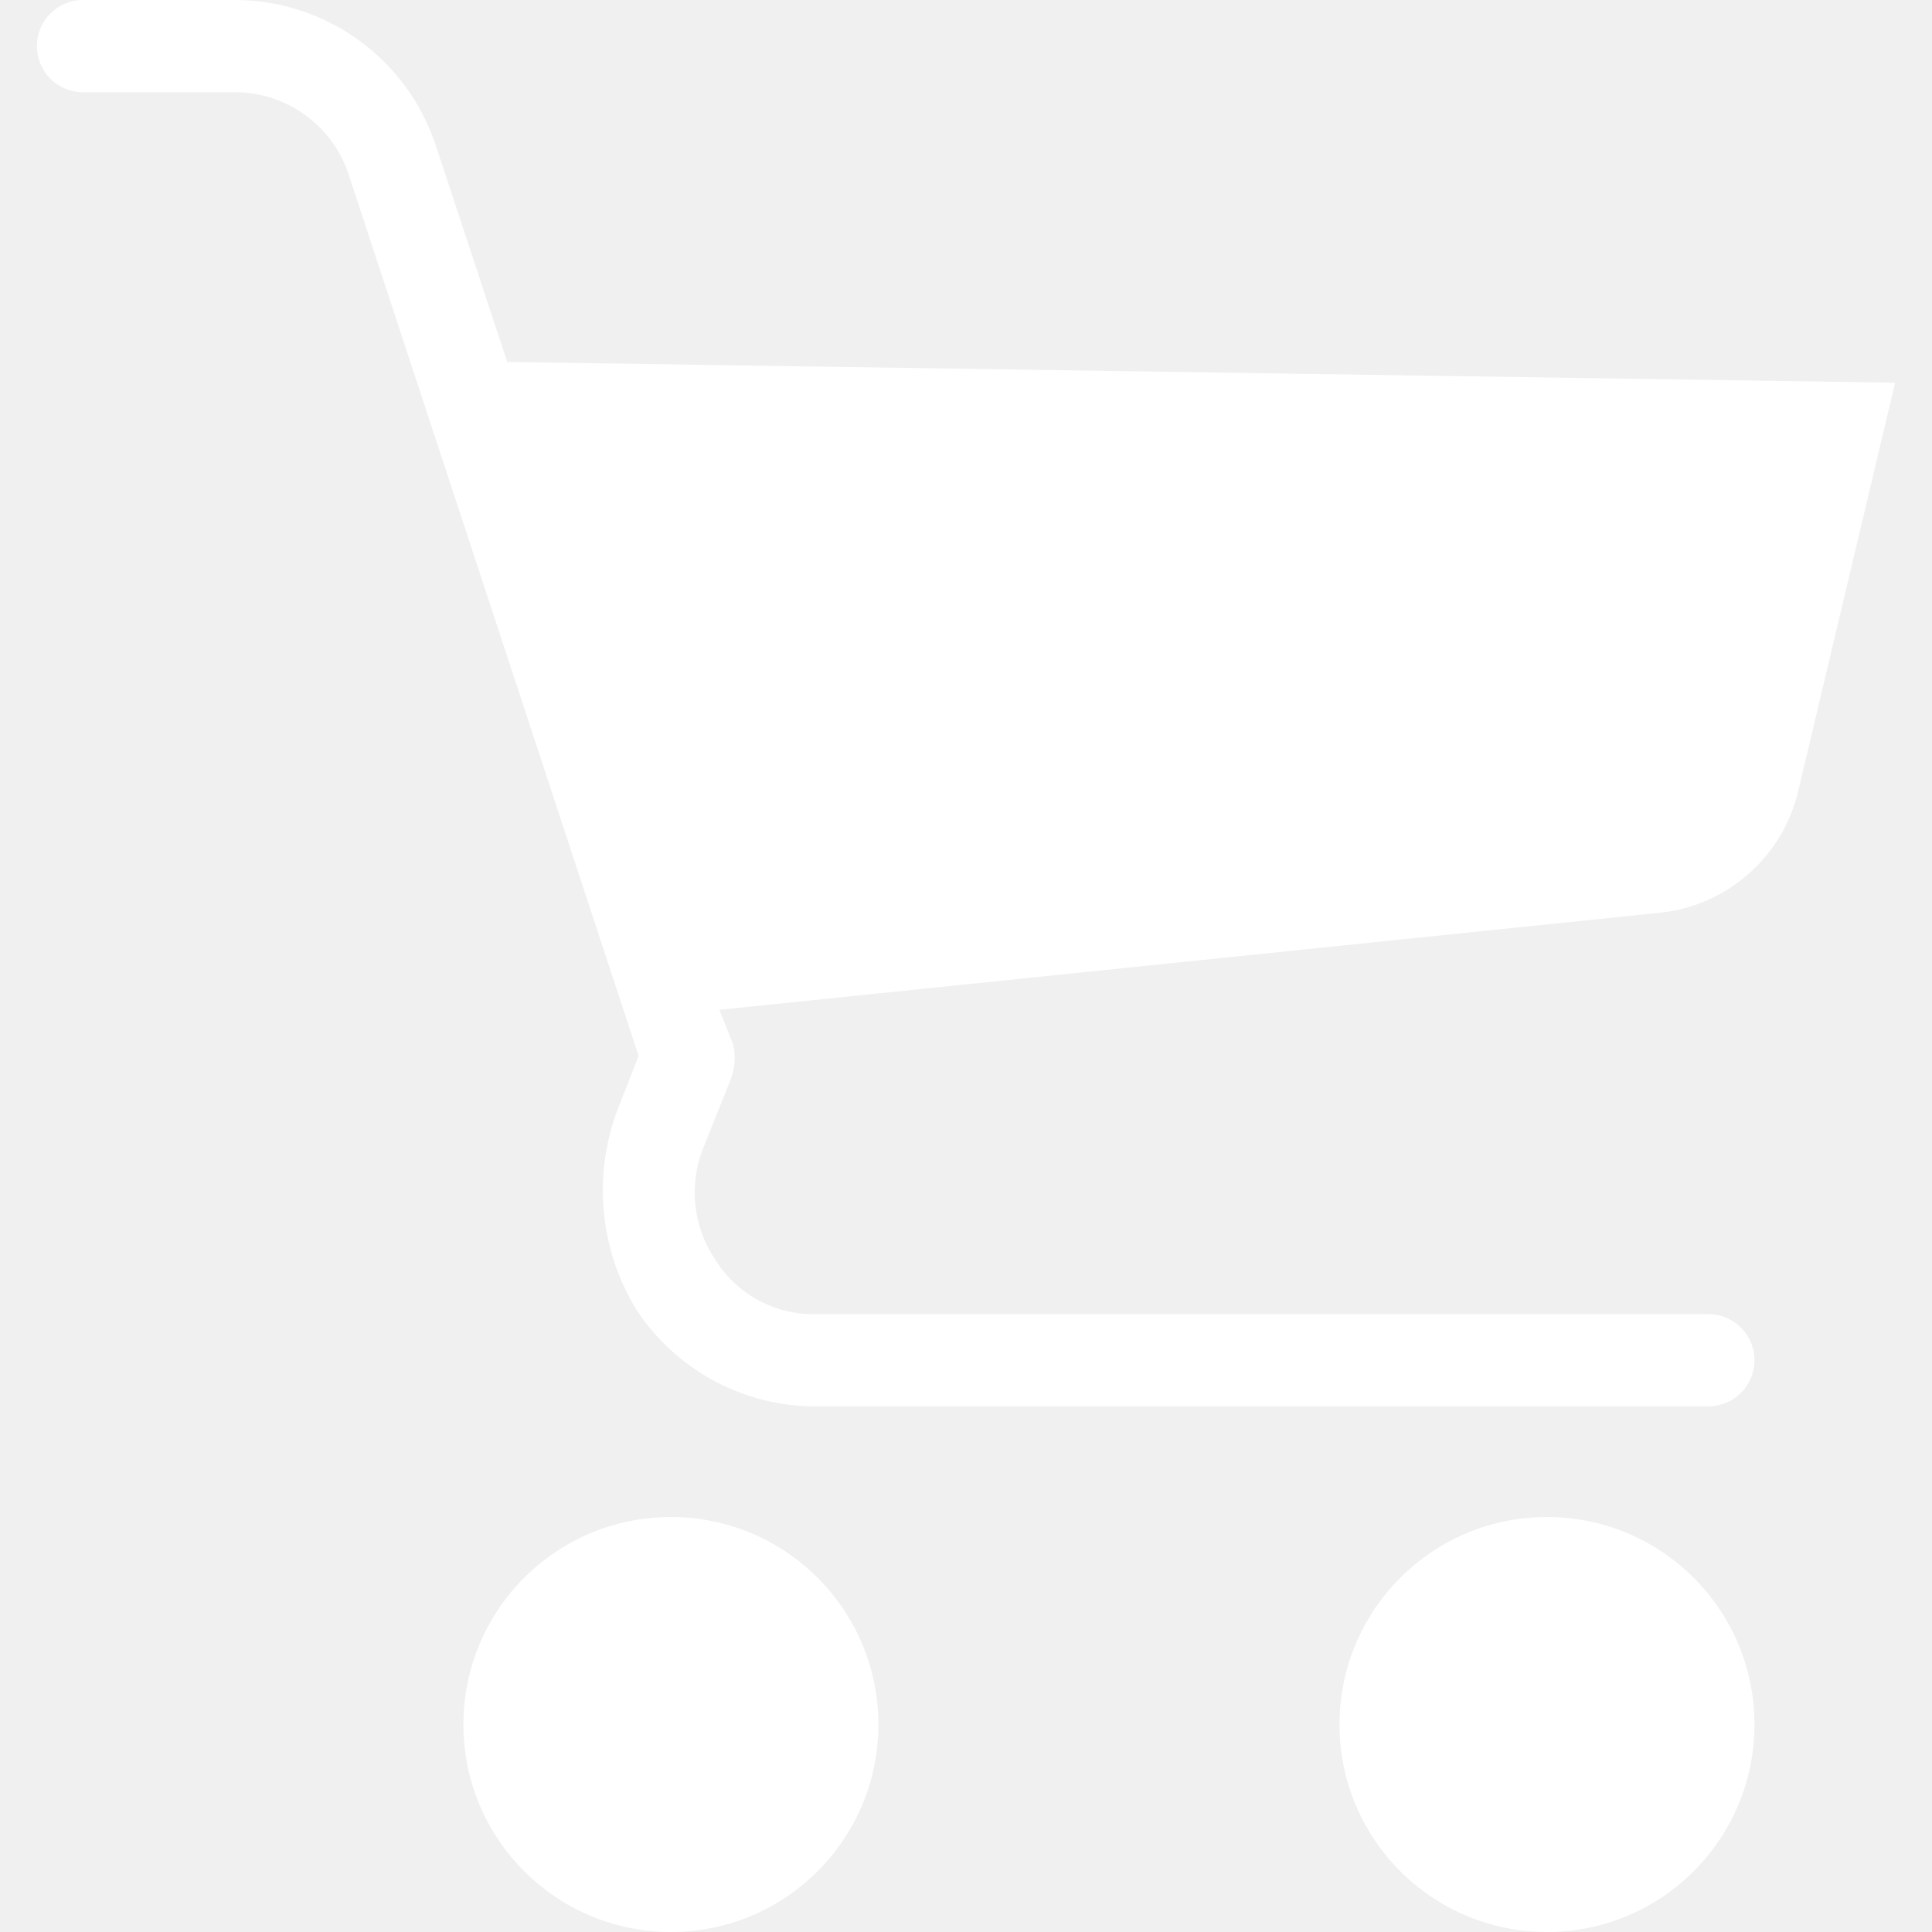
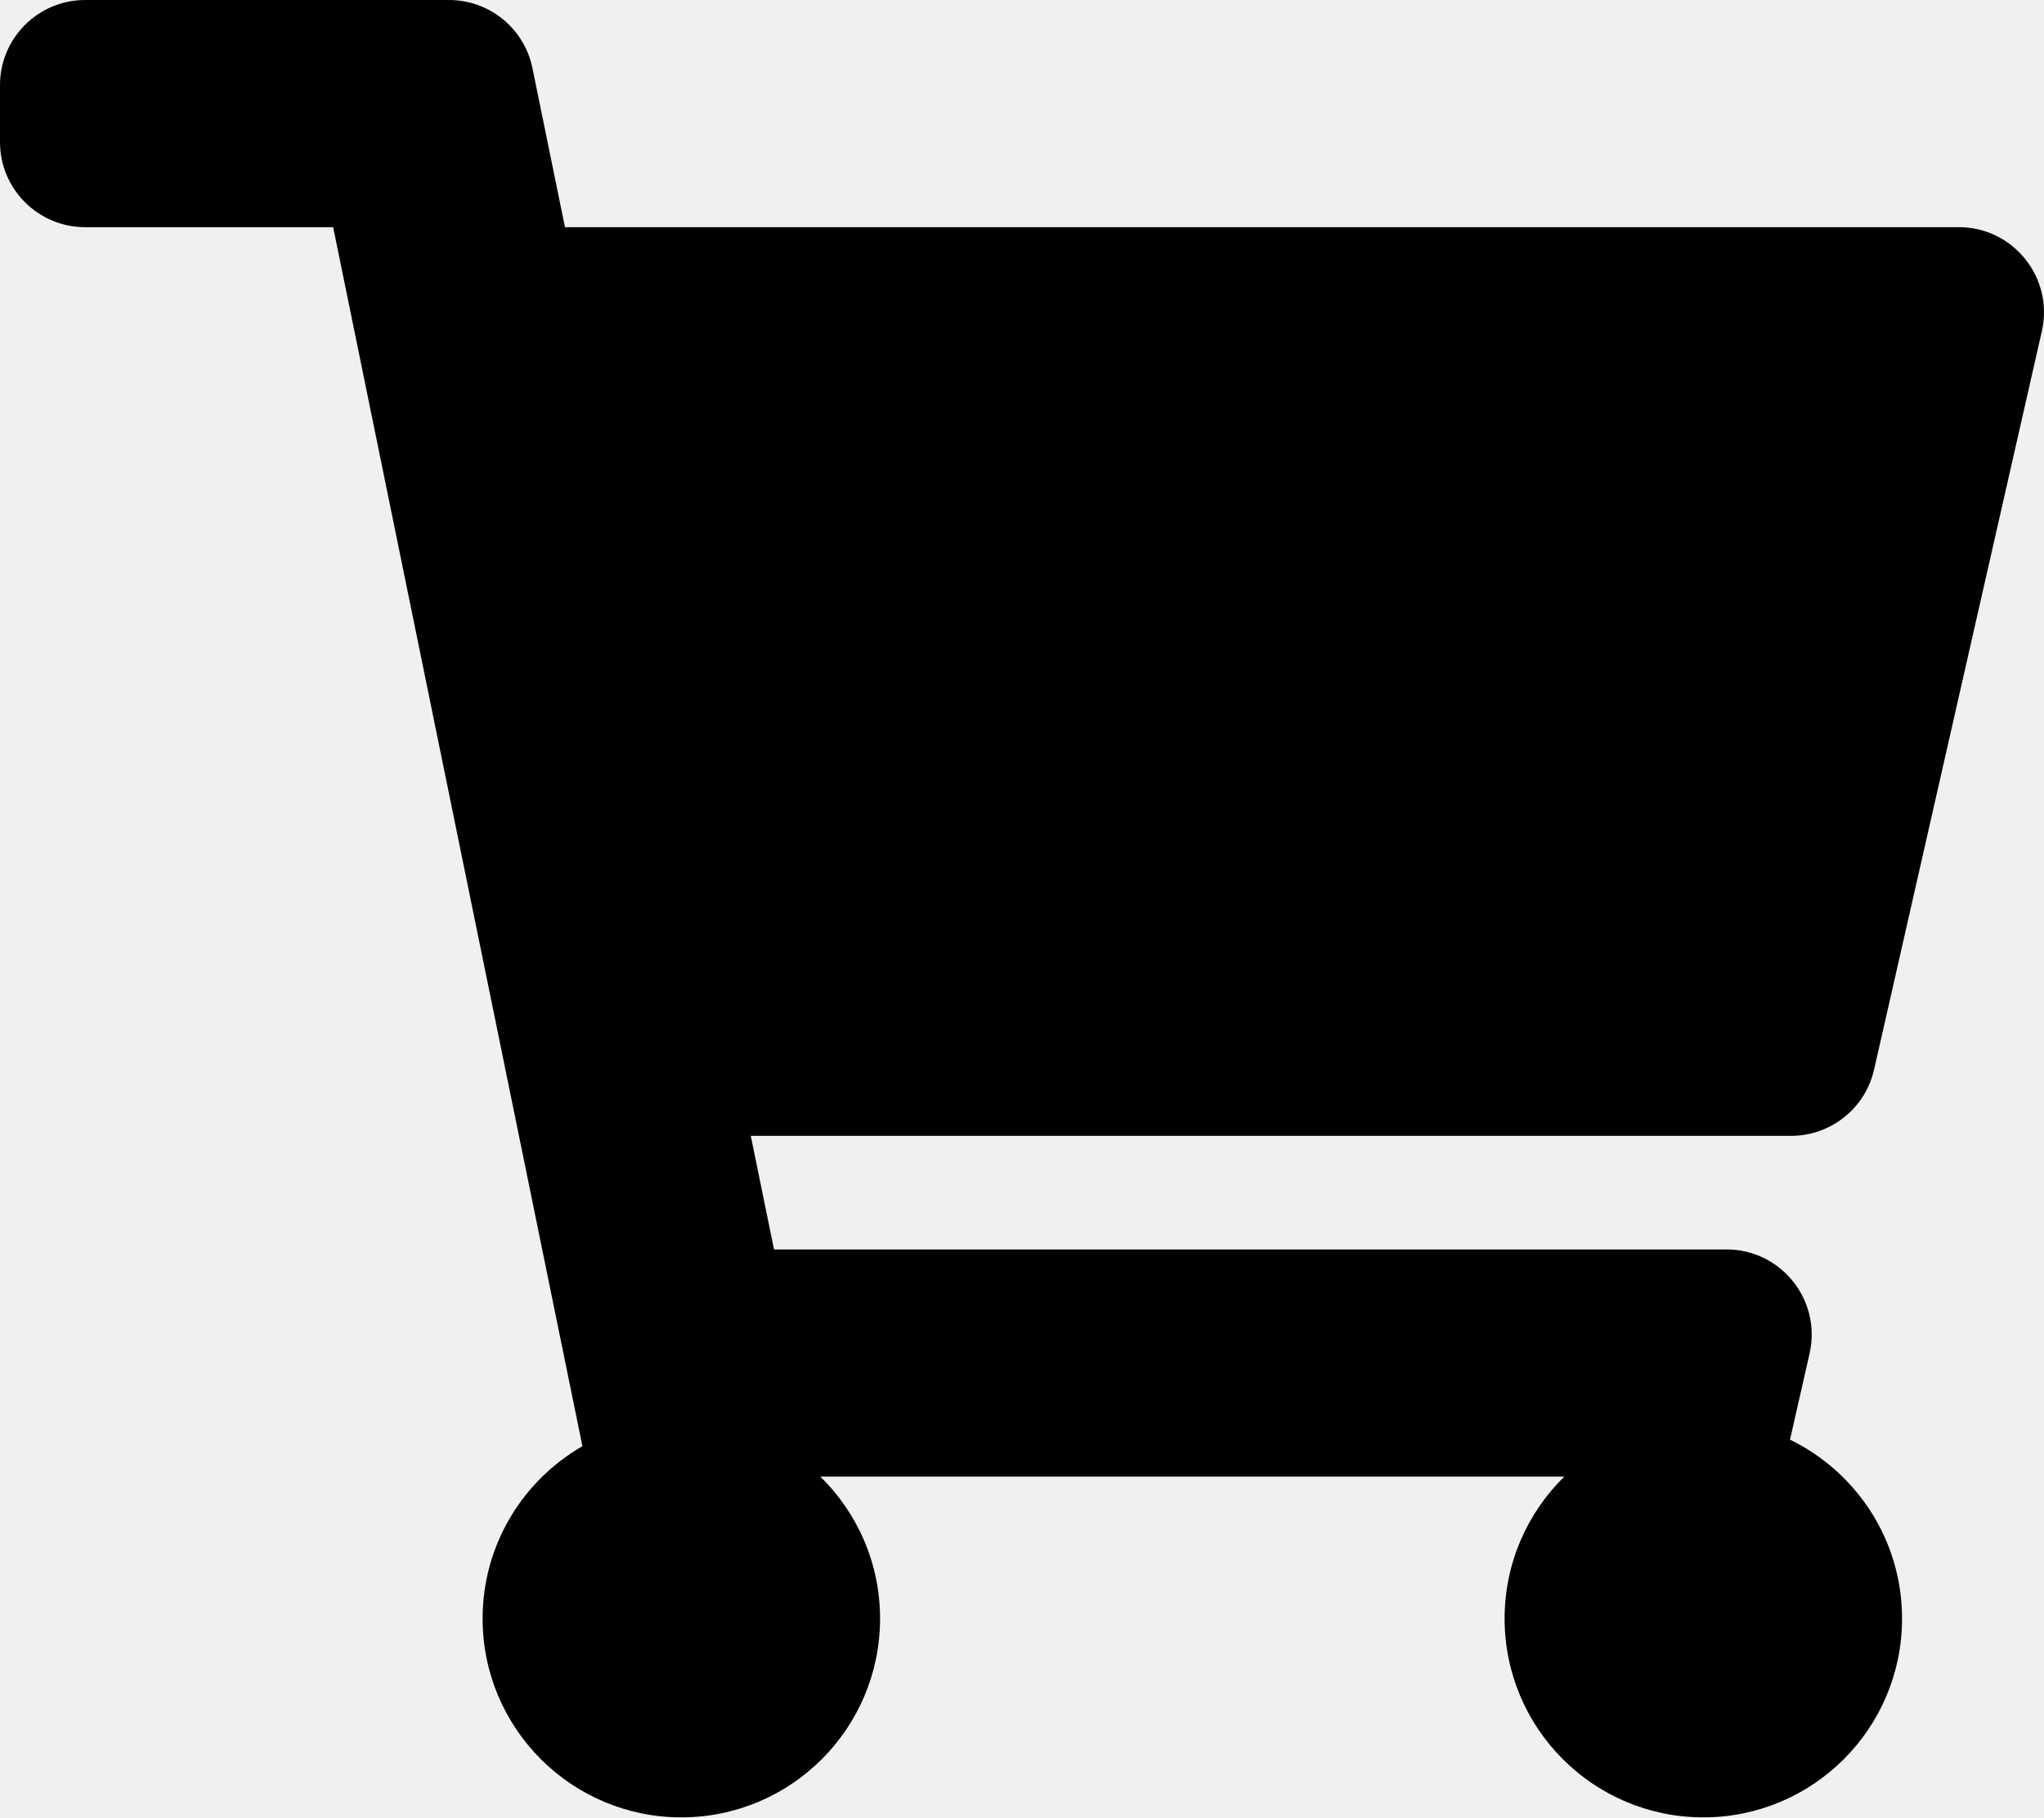
- <svg xmlns="http://www.w3.org/2000/svg" version="1.1" style="" xml:space="preserve" width="437.812" height="437.812">
-   <rect id="backgroundrect" width="100%" height="100%" x="0" y="0" fill="none" stroke="none" />
-   <g class="currentLayer" style="">
-     <g id="svg_1" class="selected" fill="#ffffff" fill-opacity="1">
-       <g id="svg_2" fill="#ffffff" fill-opacity="1">
-         <g id="svg_3" fill="#ffffff" fill-opacity="1">
-           <circle cx="152.033" cy="390.792" r="47.02" id="svg_4" fill="#ffffff" fill-opacity="1" />
-           <circle cx="350.563" cy="390.792" r="47.02" id="svg_5" fill="#ffffff" fill-opacity="1" />
-           <path d="M114.939,82.024l-16.196-49.11C92.296,13.499,74.267,0.292,53.812,0H18.808C13.037,0,8.359,4.678,8.359,10.449     s4.678,10.449,10.449,10.449h35.004c11.361,0.251,21.365,7.546,25.078,18.286l65.829,200.098l-4.702,12.016     c-5.729,14.98-4.185,31.769,4.18,45.453c8.695,13.274,23.323,21.466,39.184,21.943h203.755c5.771,0,10.449-4.678,10.449-10.449     c0-5.771-4.678-10.449-10.449-10.449H183.38c-8.797-0.304-16.849-5.017-21.42-12.539c-4.932-7.424-5.908-16.796-2.612-25.078     l6.269-15.674c0.942-2.504,1.124-5.23,0.522-7.837l-3.135-7.837l212.637-21.943c15.482-1.393,28.327-12.554,31.869-27.69     l21.943-92.473L114.939,82.024z" id="svg_6" fill="#ffffff" fill-opacity="1" />
-         </g>
-       </g>
-     </g>
-     <g id="svg_7">
- </g>
-     <g id="svg_8">
- </g>
-     <g id="svg_9">
- </g>
-     <g id="svg_10">
- </g>
-     <g id="svg_11">
- </g>
-     <g id="svg_12">
- </g>
-     <g id="svg_13">
- </g>
-     <g id="svg_14">
- </g>
-     <g id="svg_15">
- </g>
-     <g id="svg_16">
- </g>
-     <g id="svg_17">
- </g>
-     <g id="svg_18">
- </g>
-     <g id="svg_19">
- </g>
-     <g id="svg_20">
- </g>
-     <g id="svg_21">
- </g>
-   </g>
+ <svg xmlns="http://www.w3.org/2000/svg" aria-hidden="true" focusable="false" data-prefix="fas" data-icon="shopping-cart" role="img" viewBox="0 0 576 512" class="svg-inline--fa fa-shopping-cart fa-w-18 fa-2x">
+   <path fill="currentColor" d="M528.12 301.319l47.273-208C578.806 78.301 567.391 64 551.99 64H159.208l-9.166-44.81C147.758 8.021 137.93 0 126.529 0H24C10.745 0 0 10.745 0 24v16c0 13.255 10.745 24 24 24h69.883l70.248 343.435C147.325 417.1 136 435.222 136 456c0 30.928 25.072 56 56 56s56-25.072 56-56c0-15.674-6.447-29.835-16.824-40h209.647C430.447 426.165 424 440.326 424 456c0 30.928 25.072 56 56 56s56-25.072 56-56c0-22.172-12.888-41.332-31.579-50.405l5.517-24.276c3.413-15.018-8.002-29.319-23.403-29.319H218.117l-6.545-32h293.145c11.206 0 20.92-7.754 23.403-18.681z" class="" />
</svg>
